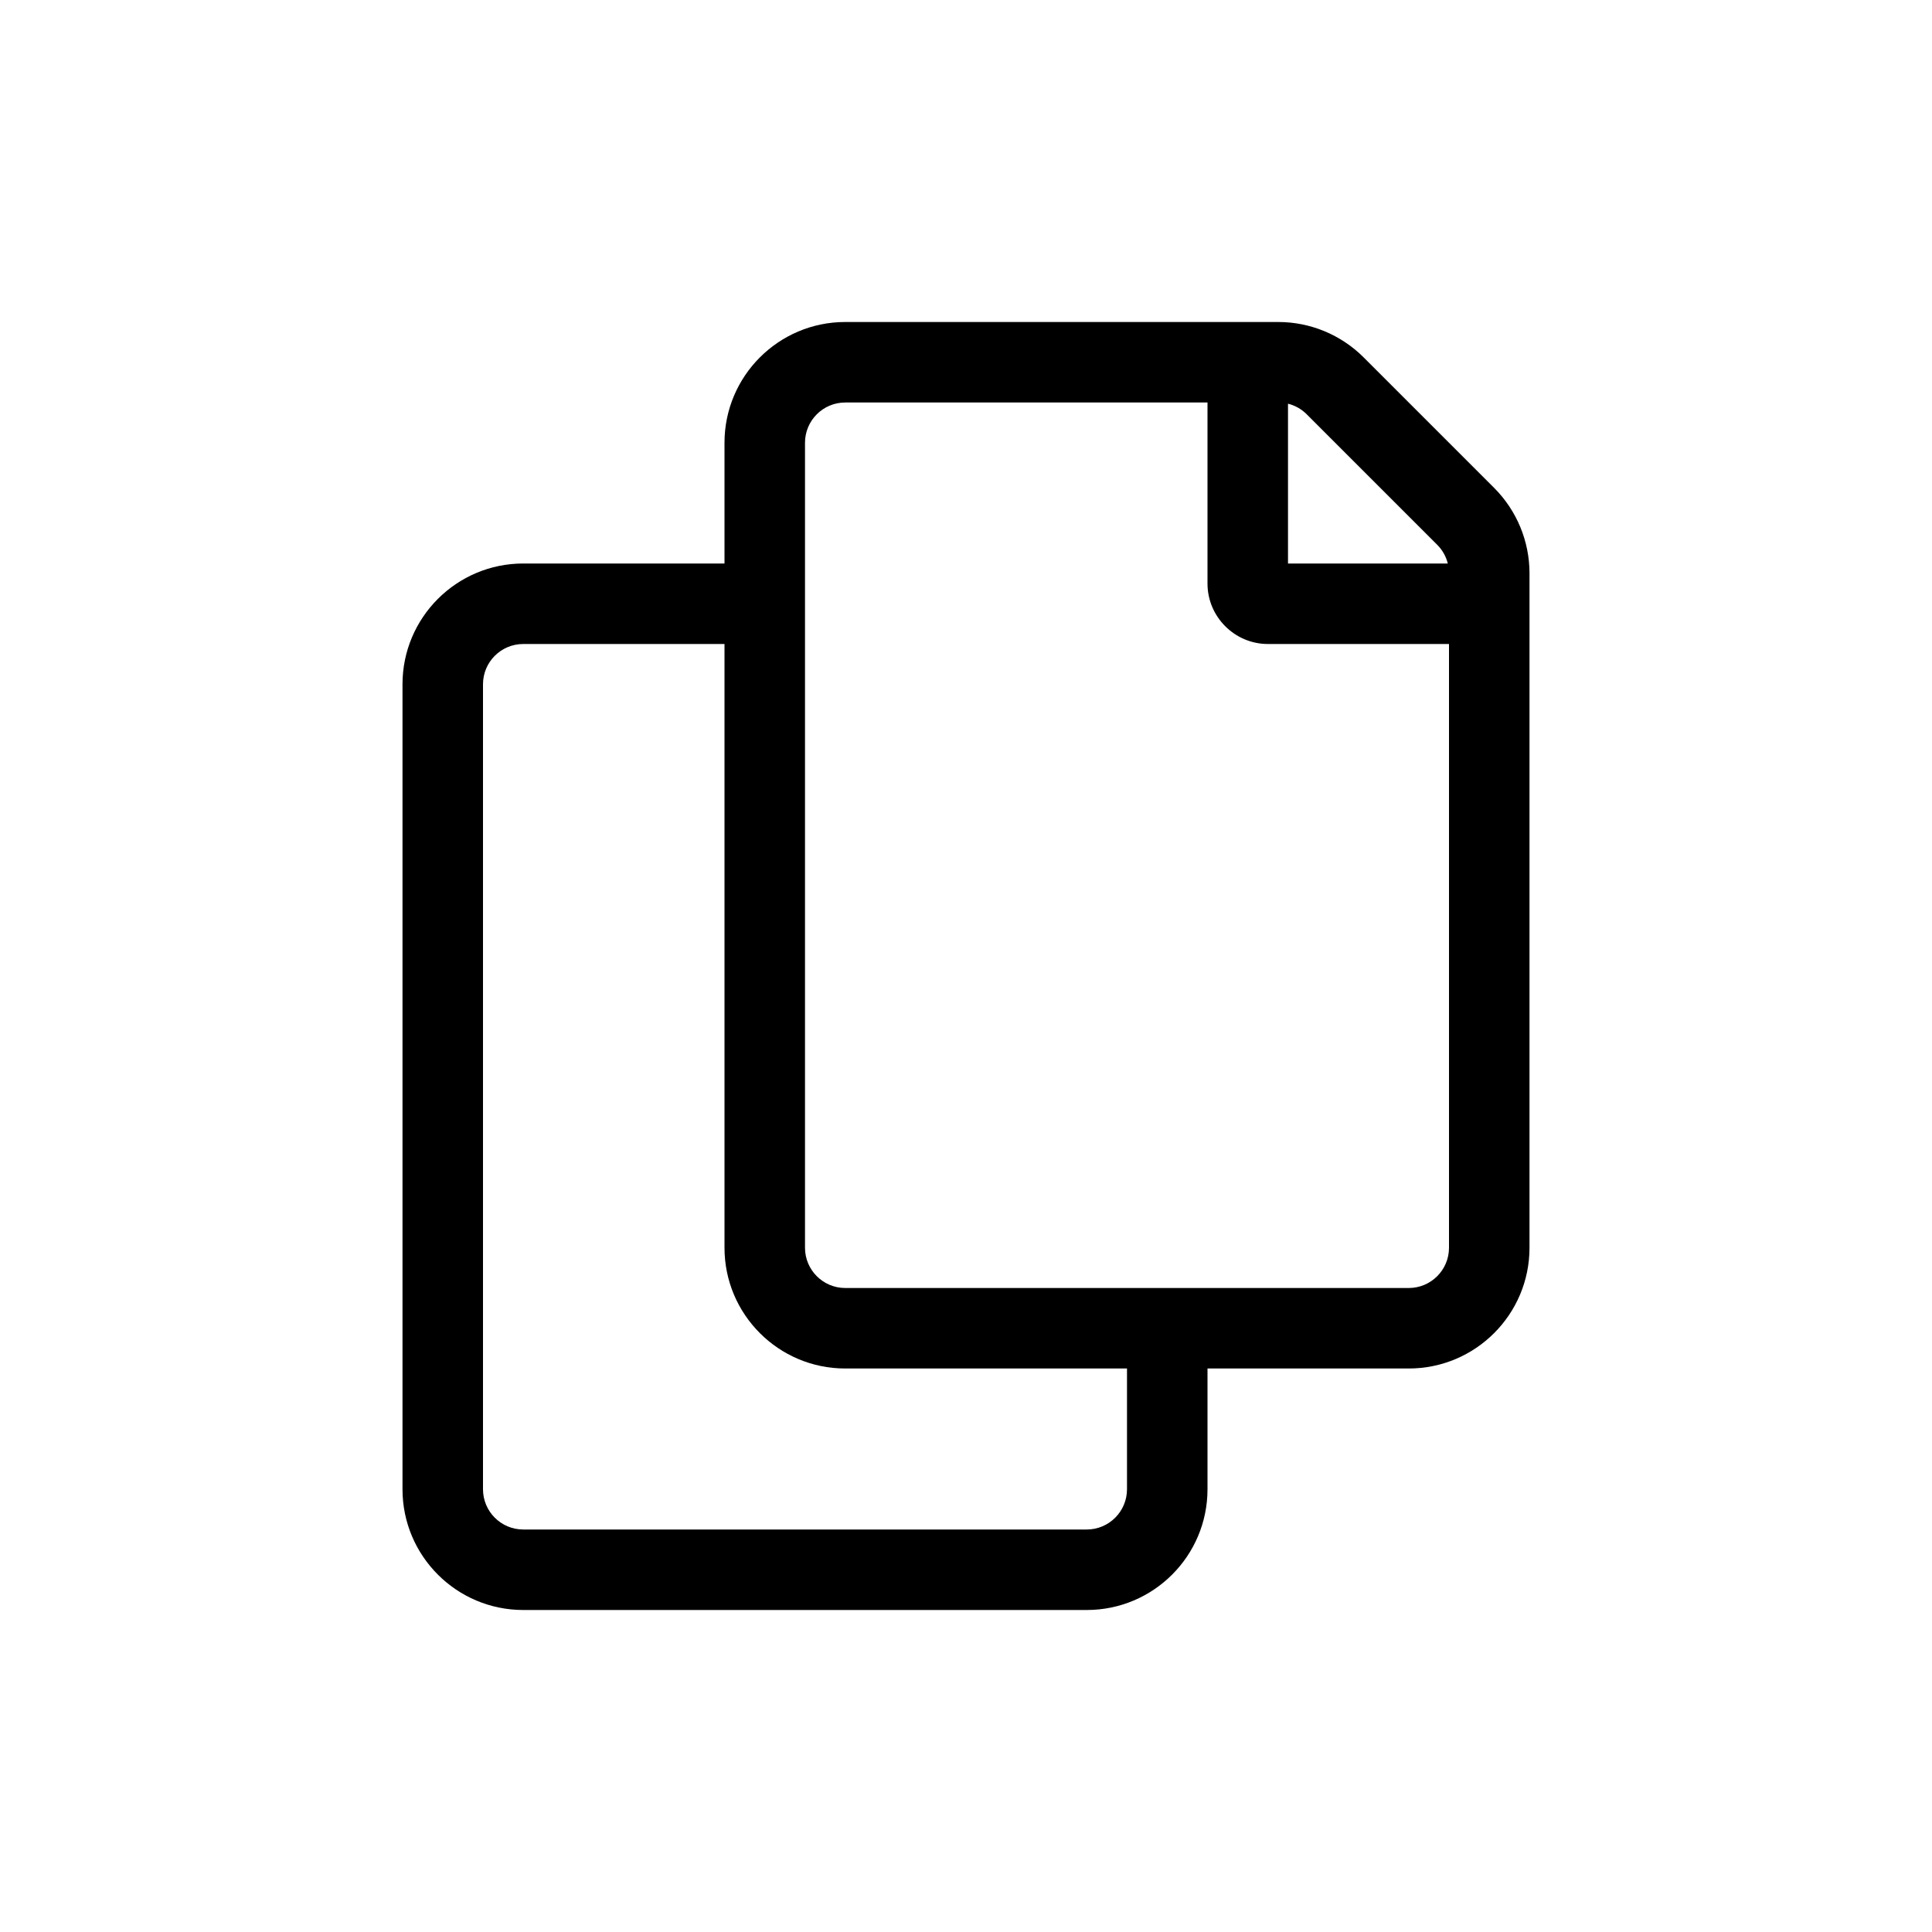
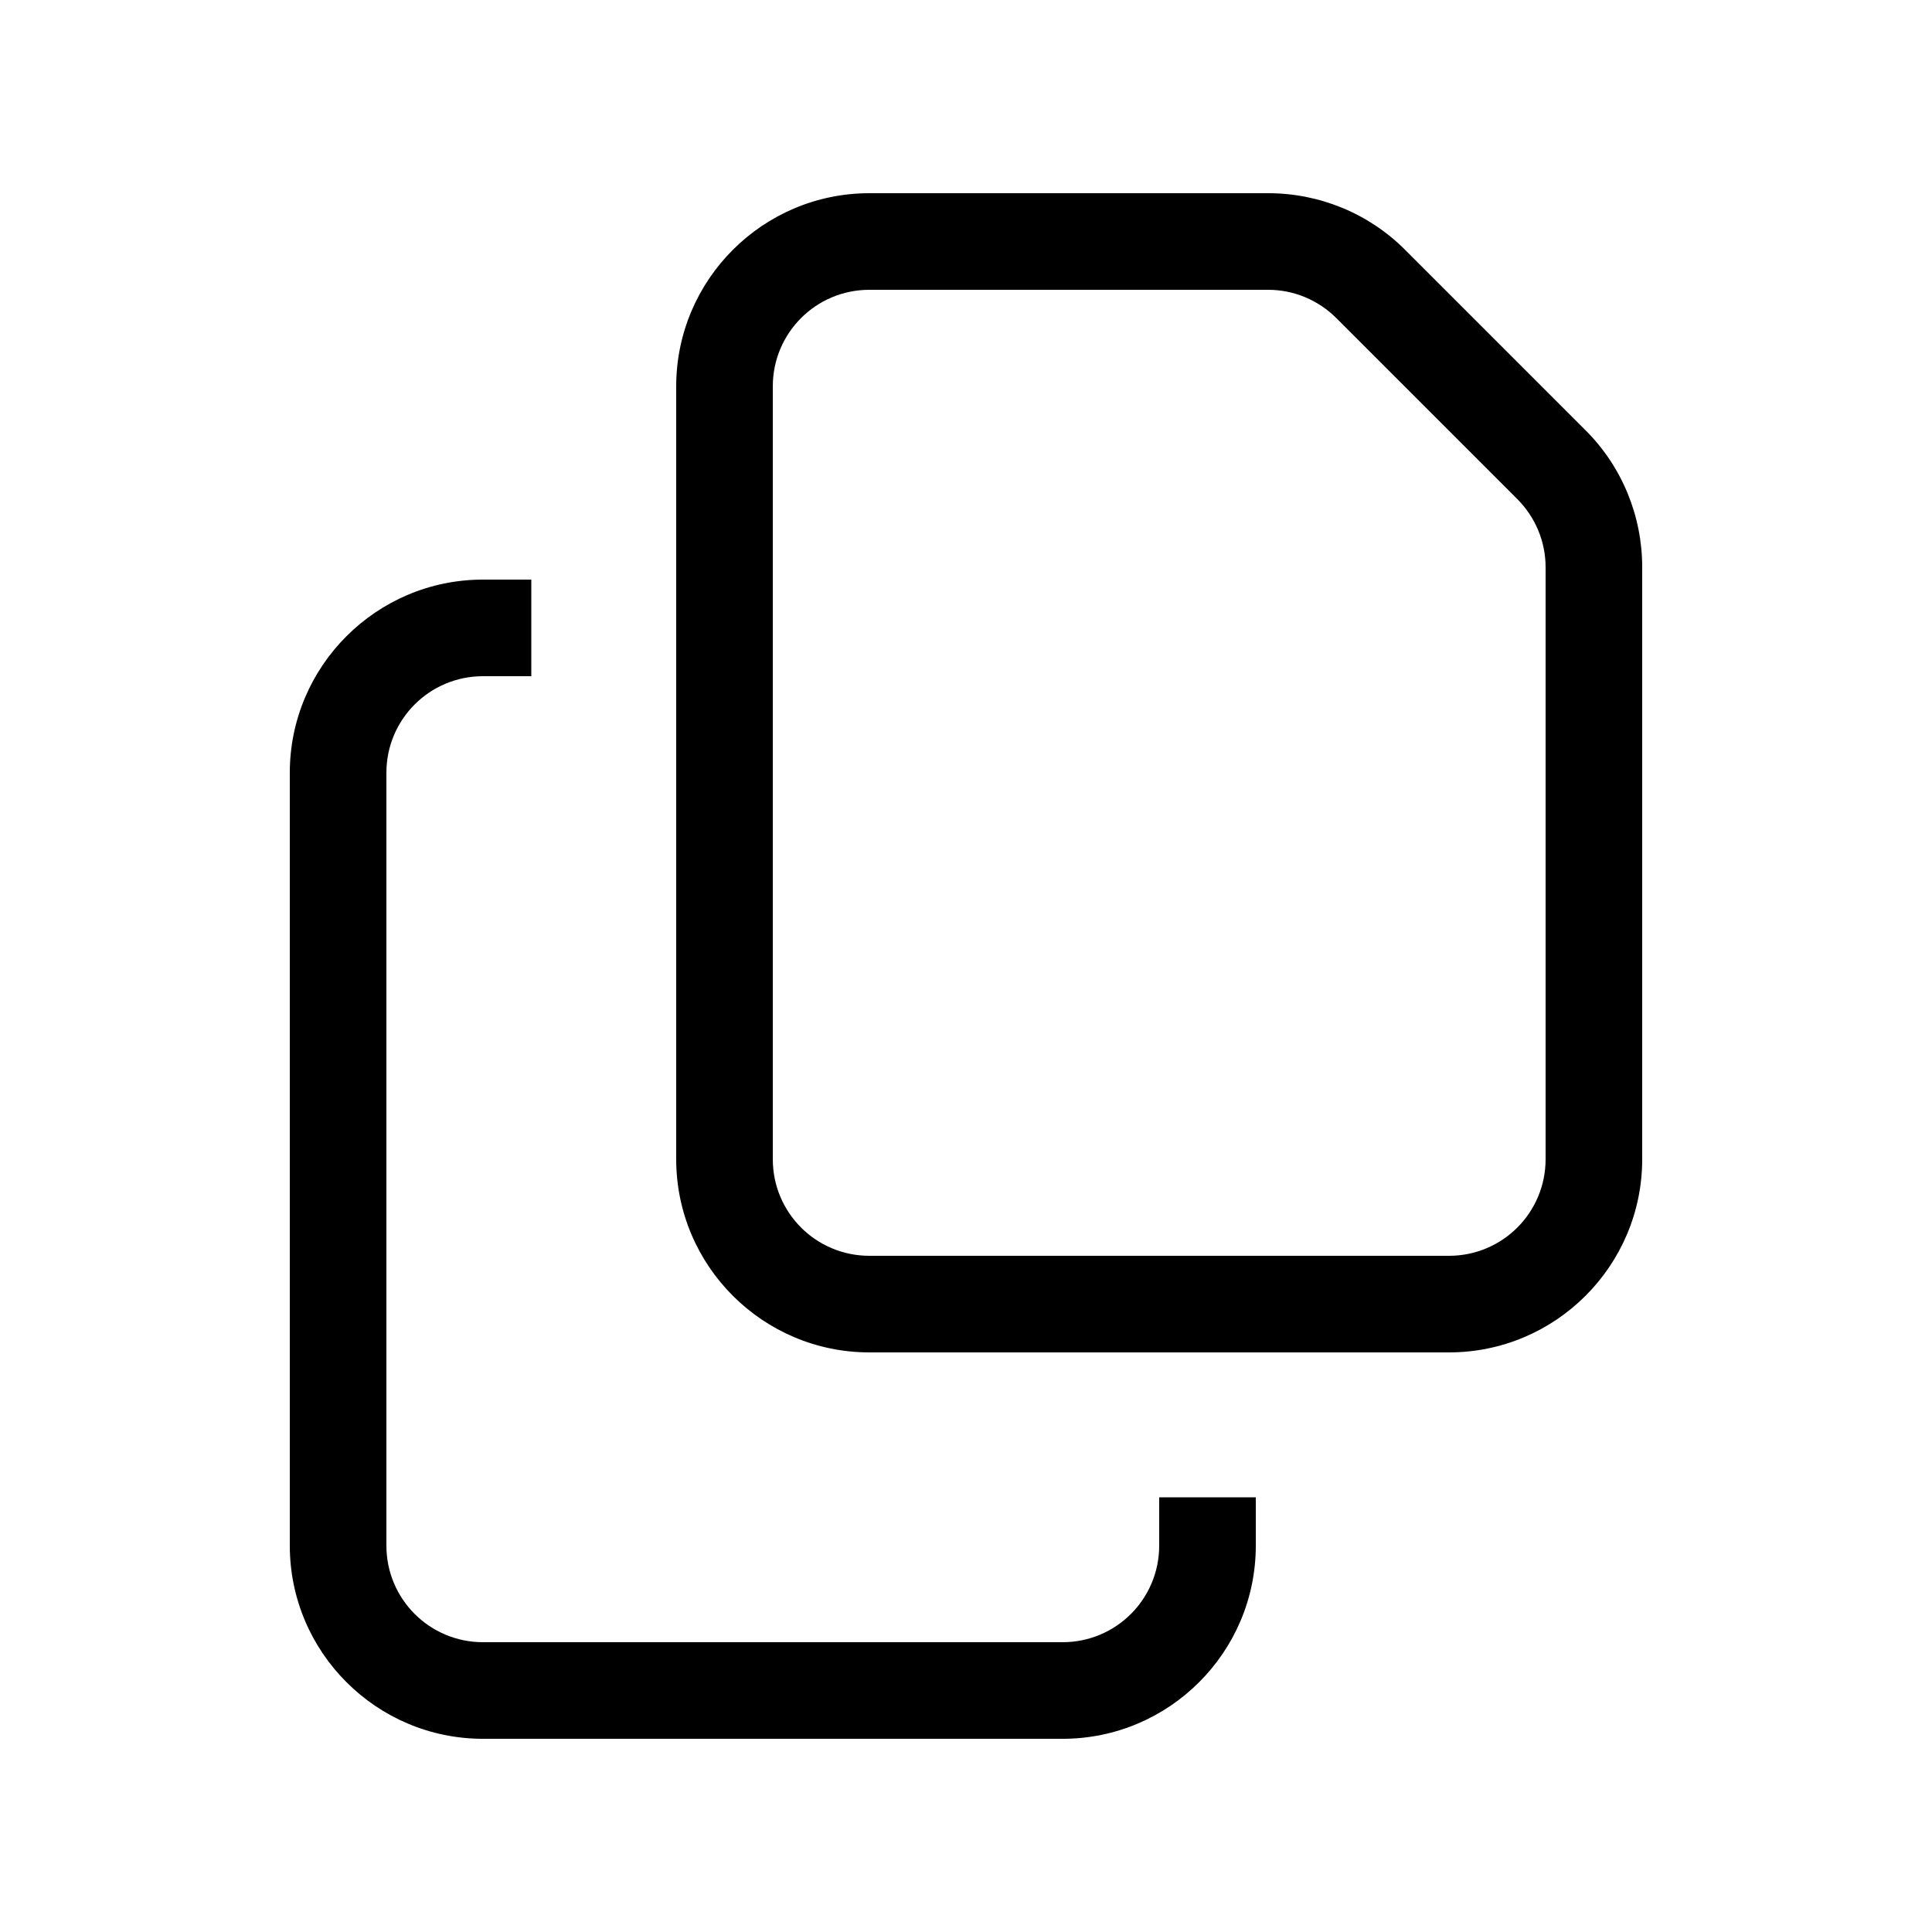
- <svg xmlns="http://www.w3.org/2000/svg" viewBox="0 0 24 24" version="1.1" id="svg4" width="24" height="24">
-   <defs id="defs8" />
-   <path d="M 18.561,6.061 16.939,4.439 A 1.5,1.5 0 0 0 15.879,4 H 10.5 C 9.672,4 9,4.672 9,5.5 V 7 H 6.5 C 5.672,7 5,7.672 5,8.5 v 10 C 5,19.328 5.672,20 6.5,20 h 7 C 14.328,20 15,19.328 15,18.5 V 17 h 2.5 C 18.328,17 19,16.328 19,15.5 V 7.121 A 1.5,1.5 0 0 0 18.561,6.061 Z M 16,5.015 a 0.496,0.496 0 0 1 0.232,0.131 l 1.621,1.621 A 0.496,0.496 0 0 1 17.985,7 H 16 Z M 14,18.5 c 0,0.276 -0.224,0.5 -0.5,0.5 h -7 C 6.224,19 6,18.776 6,18.5 V 8.5 C 6,8.224 6.224,8 6.5,8 H 9 v 7.5 C 9,16.328 9.672,17 10.5,17 H 14 Z m 4,-3 c 0,0.276 -0.224,0.5 -0.5,0.5 h -7 C 10.224,16 10,15.776 10,15.5 V 5.5 C 10,5.224 10.224,5 10.5,5 H 15 V 7.25 C 15,7.662 15.338,8 15.75,8 H 18 Z" id="path2" style="stroke-width:0.031" />
+ <svg xmlns="http://www.w3.org/2000/svg" height="24" width="24" viewBox="0 0 640 640">
+   <path d="M256 128C256 110.3 270.3 96 288 96L420.1 96C428.6 96 436.7 99.4 442.7 105.4L502.6 165.3C508.6 171.3 512 179.4 512 187.9L512 384C512 401.7 497.7 416 480 416L288 416C270.3 416 256 401.7 256 384L256 128zM288 64C252.7 64 224 92.7 224 128L224 384C224 419.3 252.7 448 288 448L480 448C515.3 448 544 419.3 544 384L544 187.9C544 170.9 537.3 154.6 525.3 142.6L465.4 82.7C453.4 70.7 437.1 64 420.1 64L288 64zM160 192C124.7 192 96 220.7 96 256L96 512C96 547.3 124.7 576 160 576L352 576C387.3 576 416 547.3 416 512L416 496L384 496L384 512C384 529.7 369.7 544 352 544L160 544C142.3 544 128 529.7 128 512L128 256C128 238.3 142.3 224 160 224L176 224L176 192L160 192z" />
</svg>
